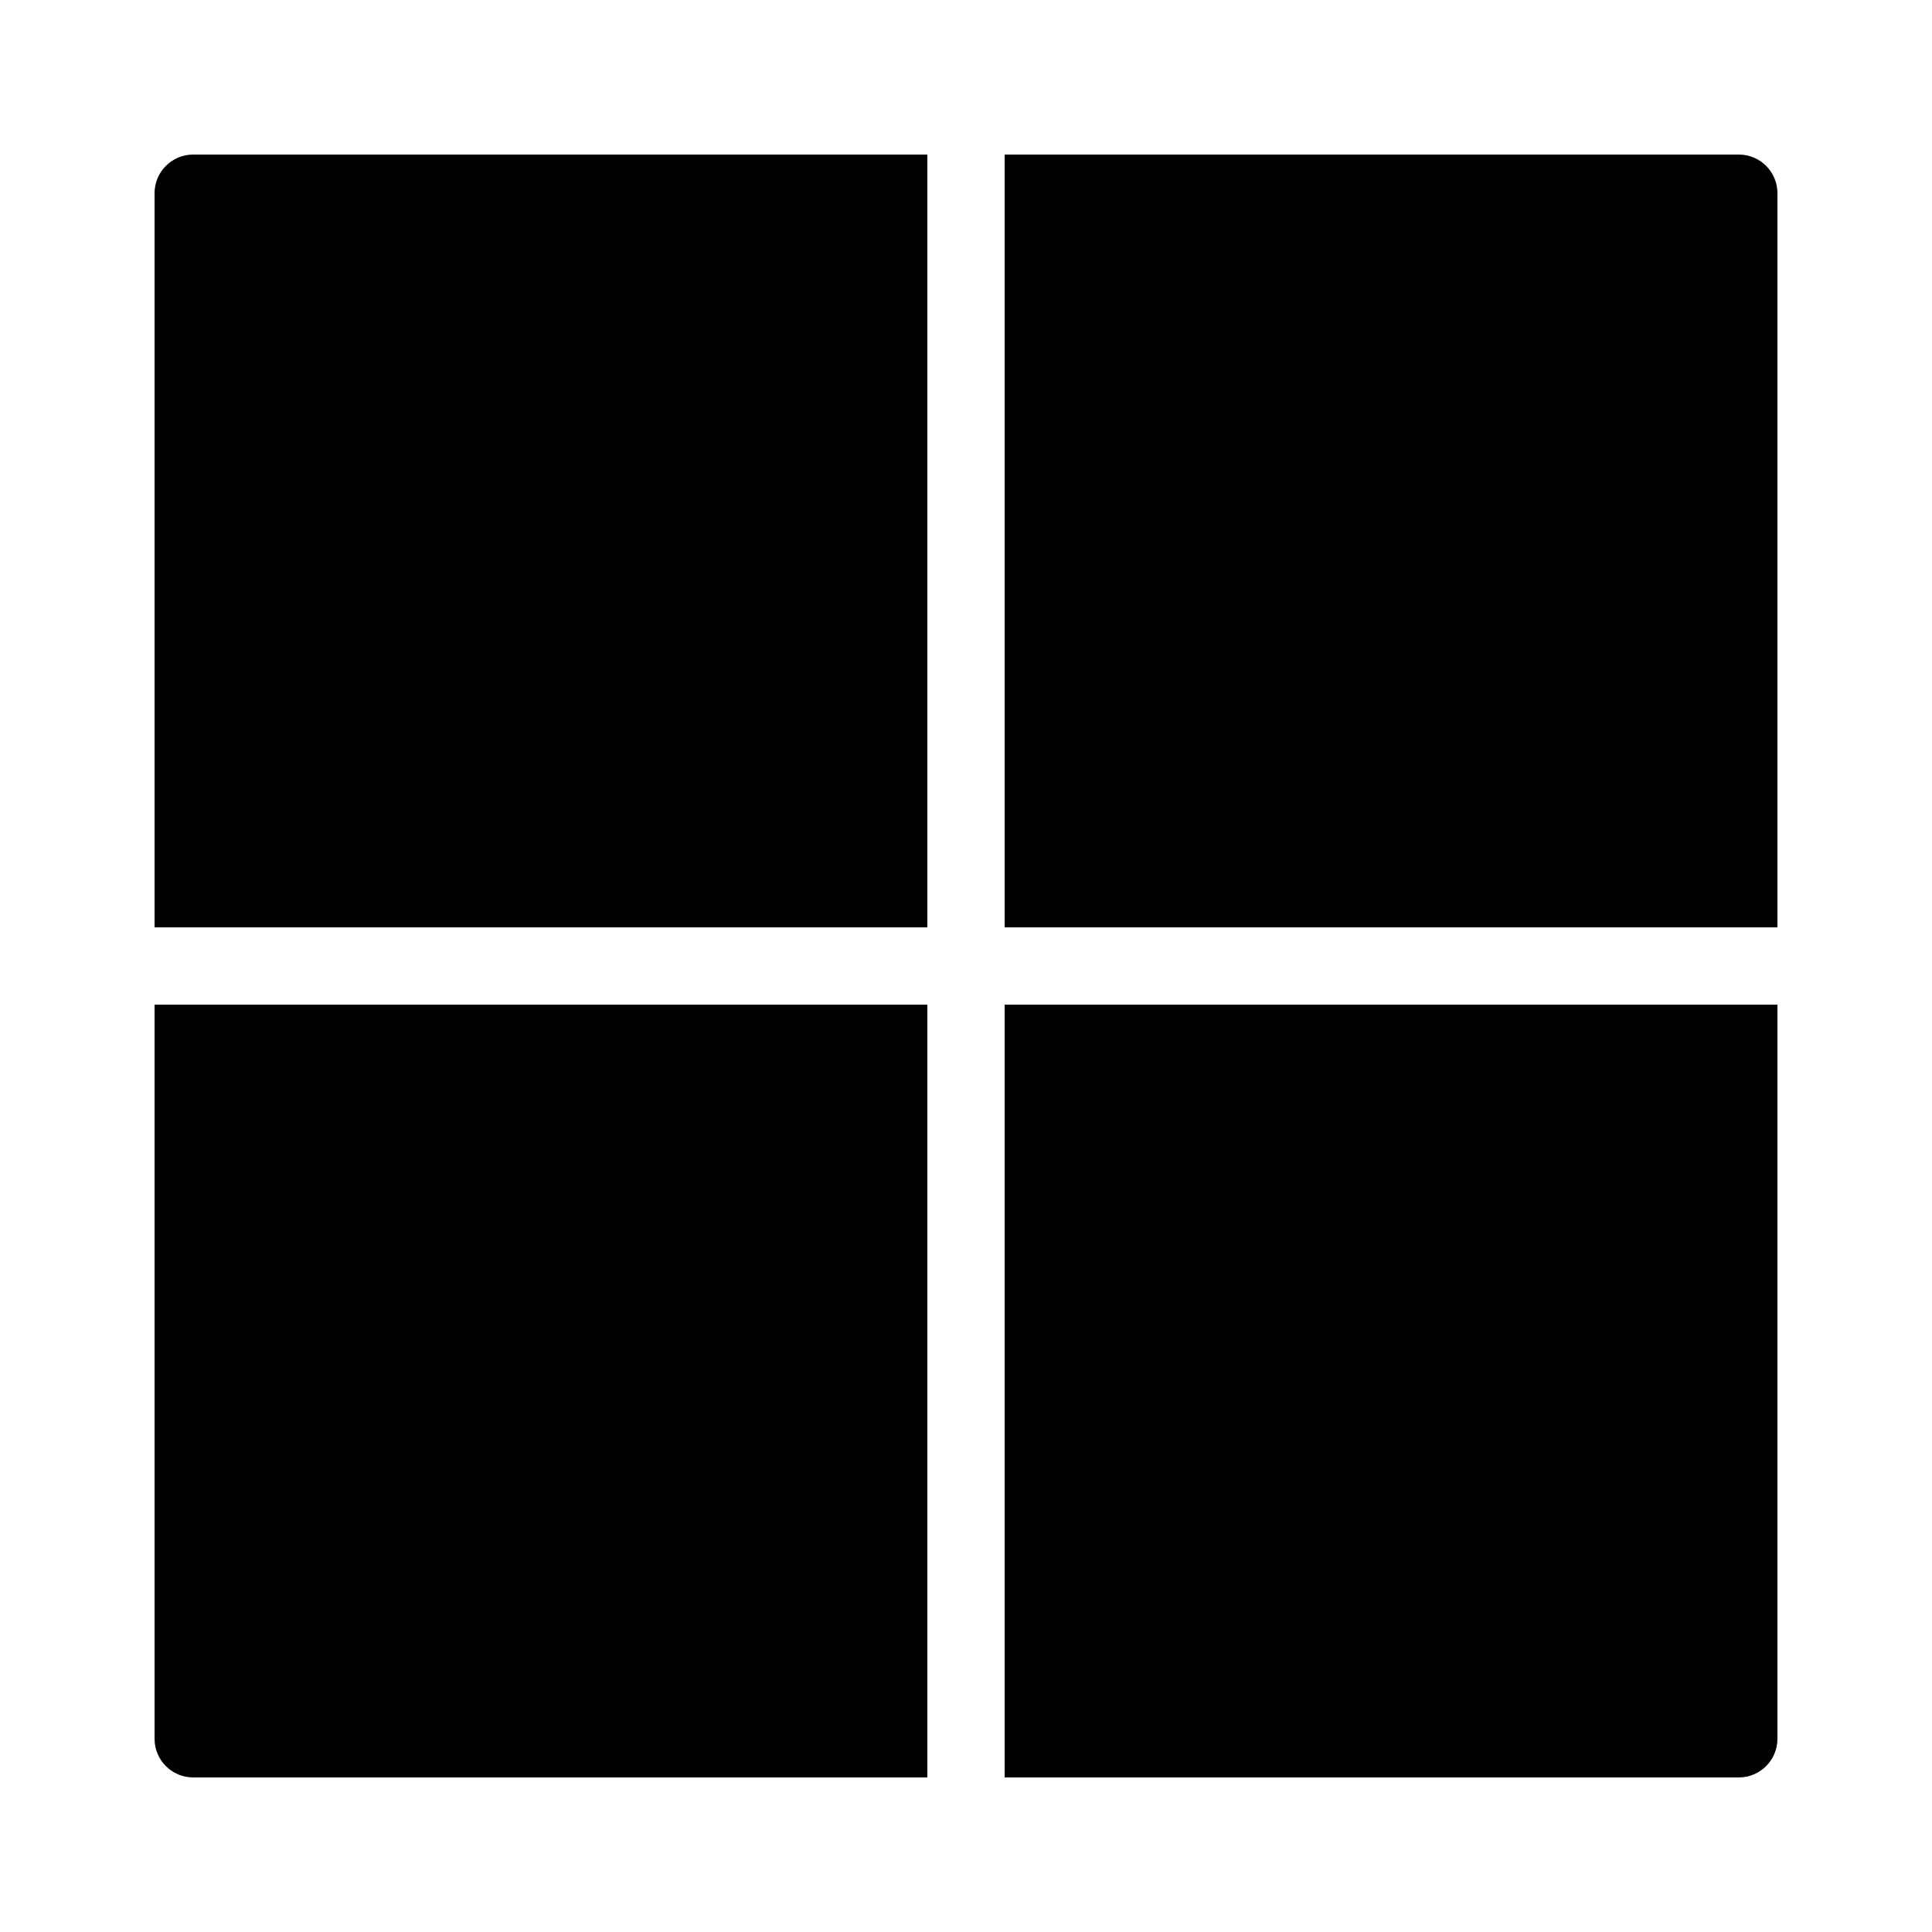
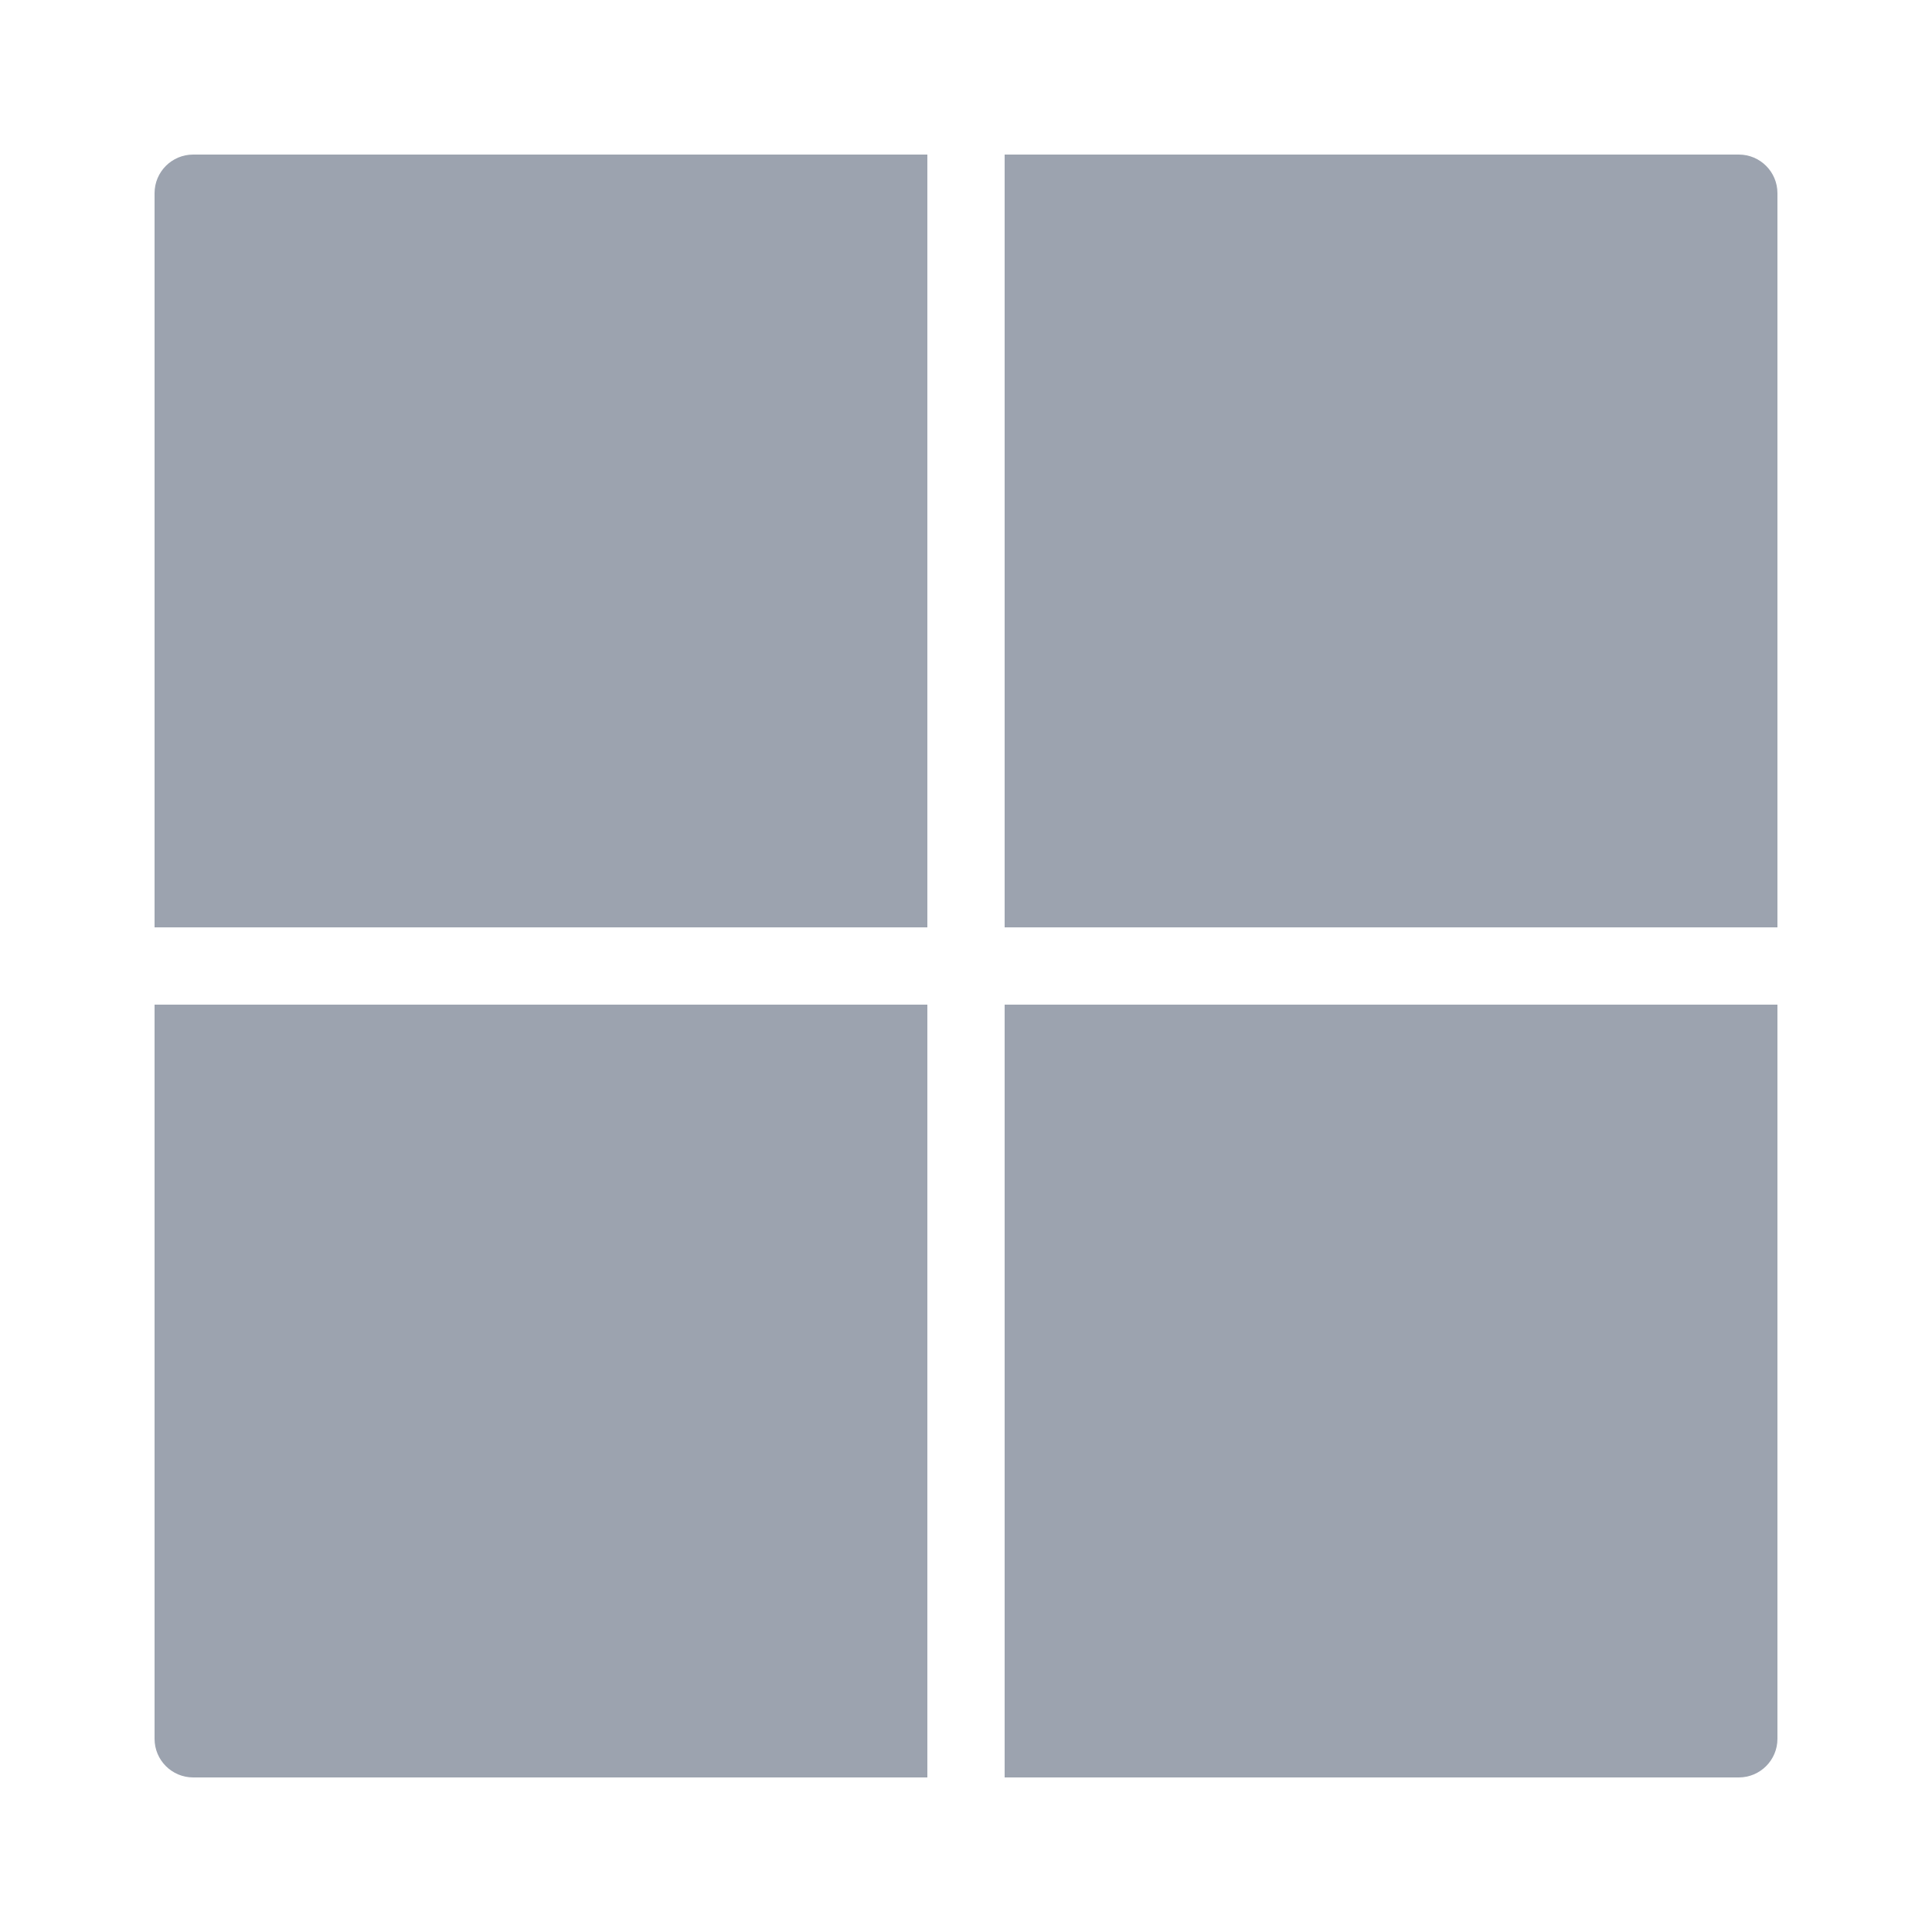
- <svg xmlns="http://www.w3.org/2000/svg" viewBox="0 0 50 50" width="50px" height="50px">
-   <path d="M 5 4 C 4.448 4 4 4.447 4 5 L 4 24 L 24 24 L 24 4 L 5 4 z M 26 4 L 26 24 L 46 24 L 46 5 C 46 4.447 45.552 4 45 4 L 26 4 z M 4 26 L 4 45 C 4 45.553 4.448 46 5 46 L 24 46 L 24 26 L 4 26 z M 26 26 L 26 46 L 45 46 C 45.552 46 46 45.553 46 45 L 46 26 L 26 26 z" />
+ <svg xmlns="http://www.w3.org/2000/svg" viewBox="0,0,256,256" width="50px" height="50px" fill-rule="nonzero">
+   <g fill="#9ca3af" fill-rule="nonzero" stroke="none" stroke-width="1" stroke-linecap="butt" stroke-linejoin="miter" stroke-miterlimit="10" stroke-dasharray="" stroke-dashoffset="0" font-family="none" font-weight="none" font-size="none" text-anchor="none" style="mix-blend-mode: normal">
+     <g transform="scale(5.12,5.12)">
+       <path d="M5,4c-0.552,0 -1,0.447 -1,1v19h20v-20zM26,4v20h20v-19c0,-0.553 -0.448,-1 -1,-1zM4,26v19c0,0.553 0.448,1 1,1h19v-20zM26,26v20h19c0.552,0 1,-0.447 1,-1v-19z" />
+     </g>
+   </g>
</svg>
